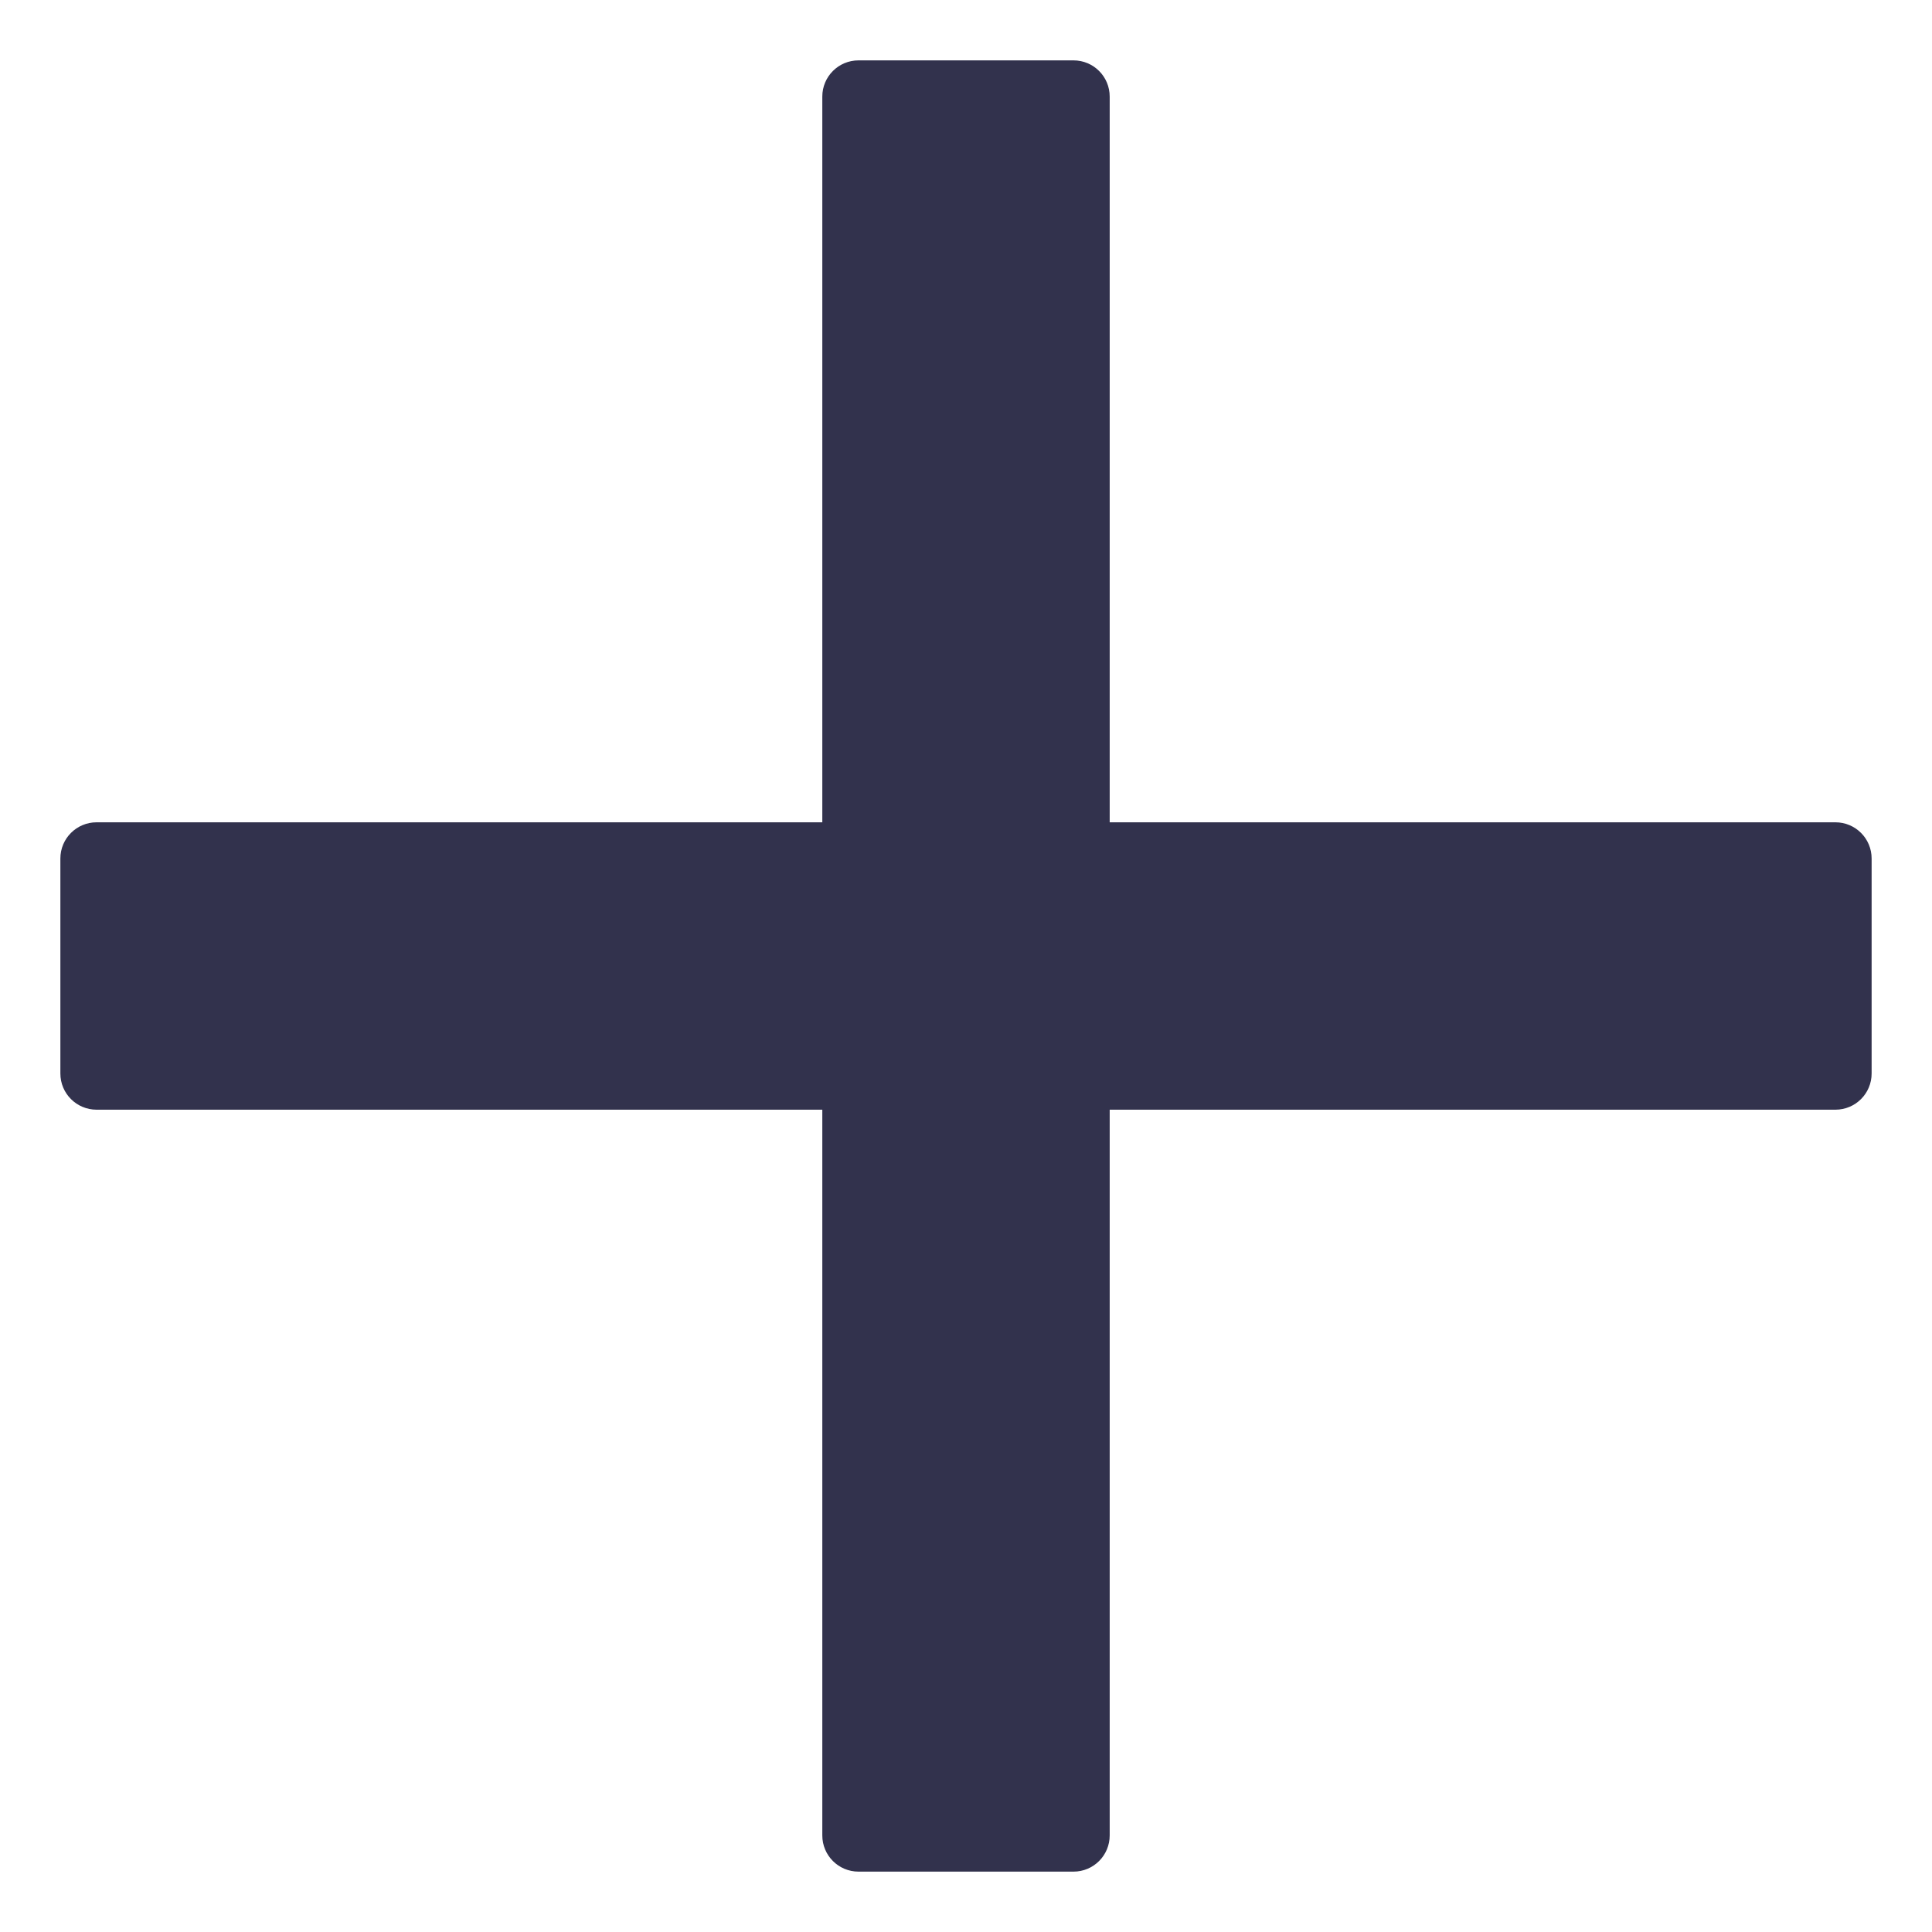
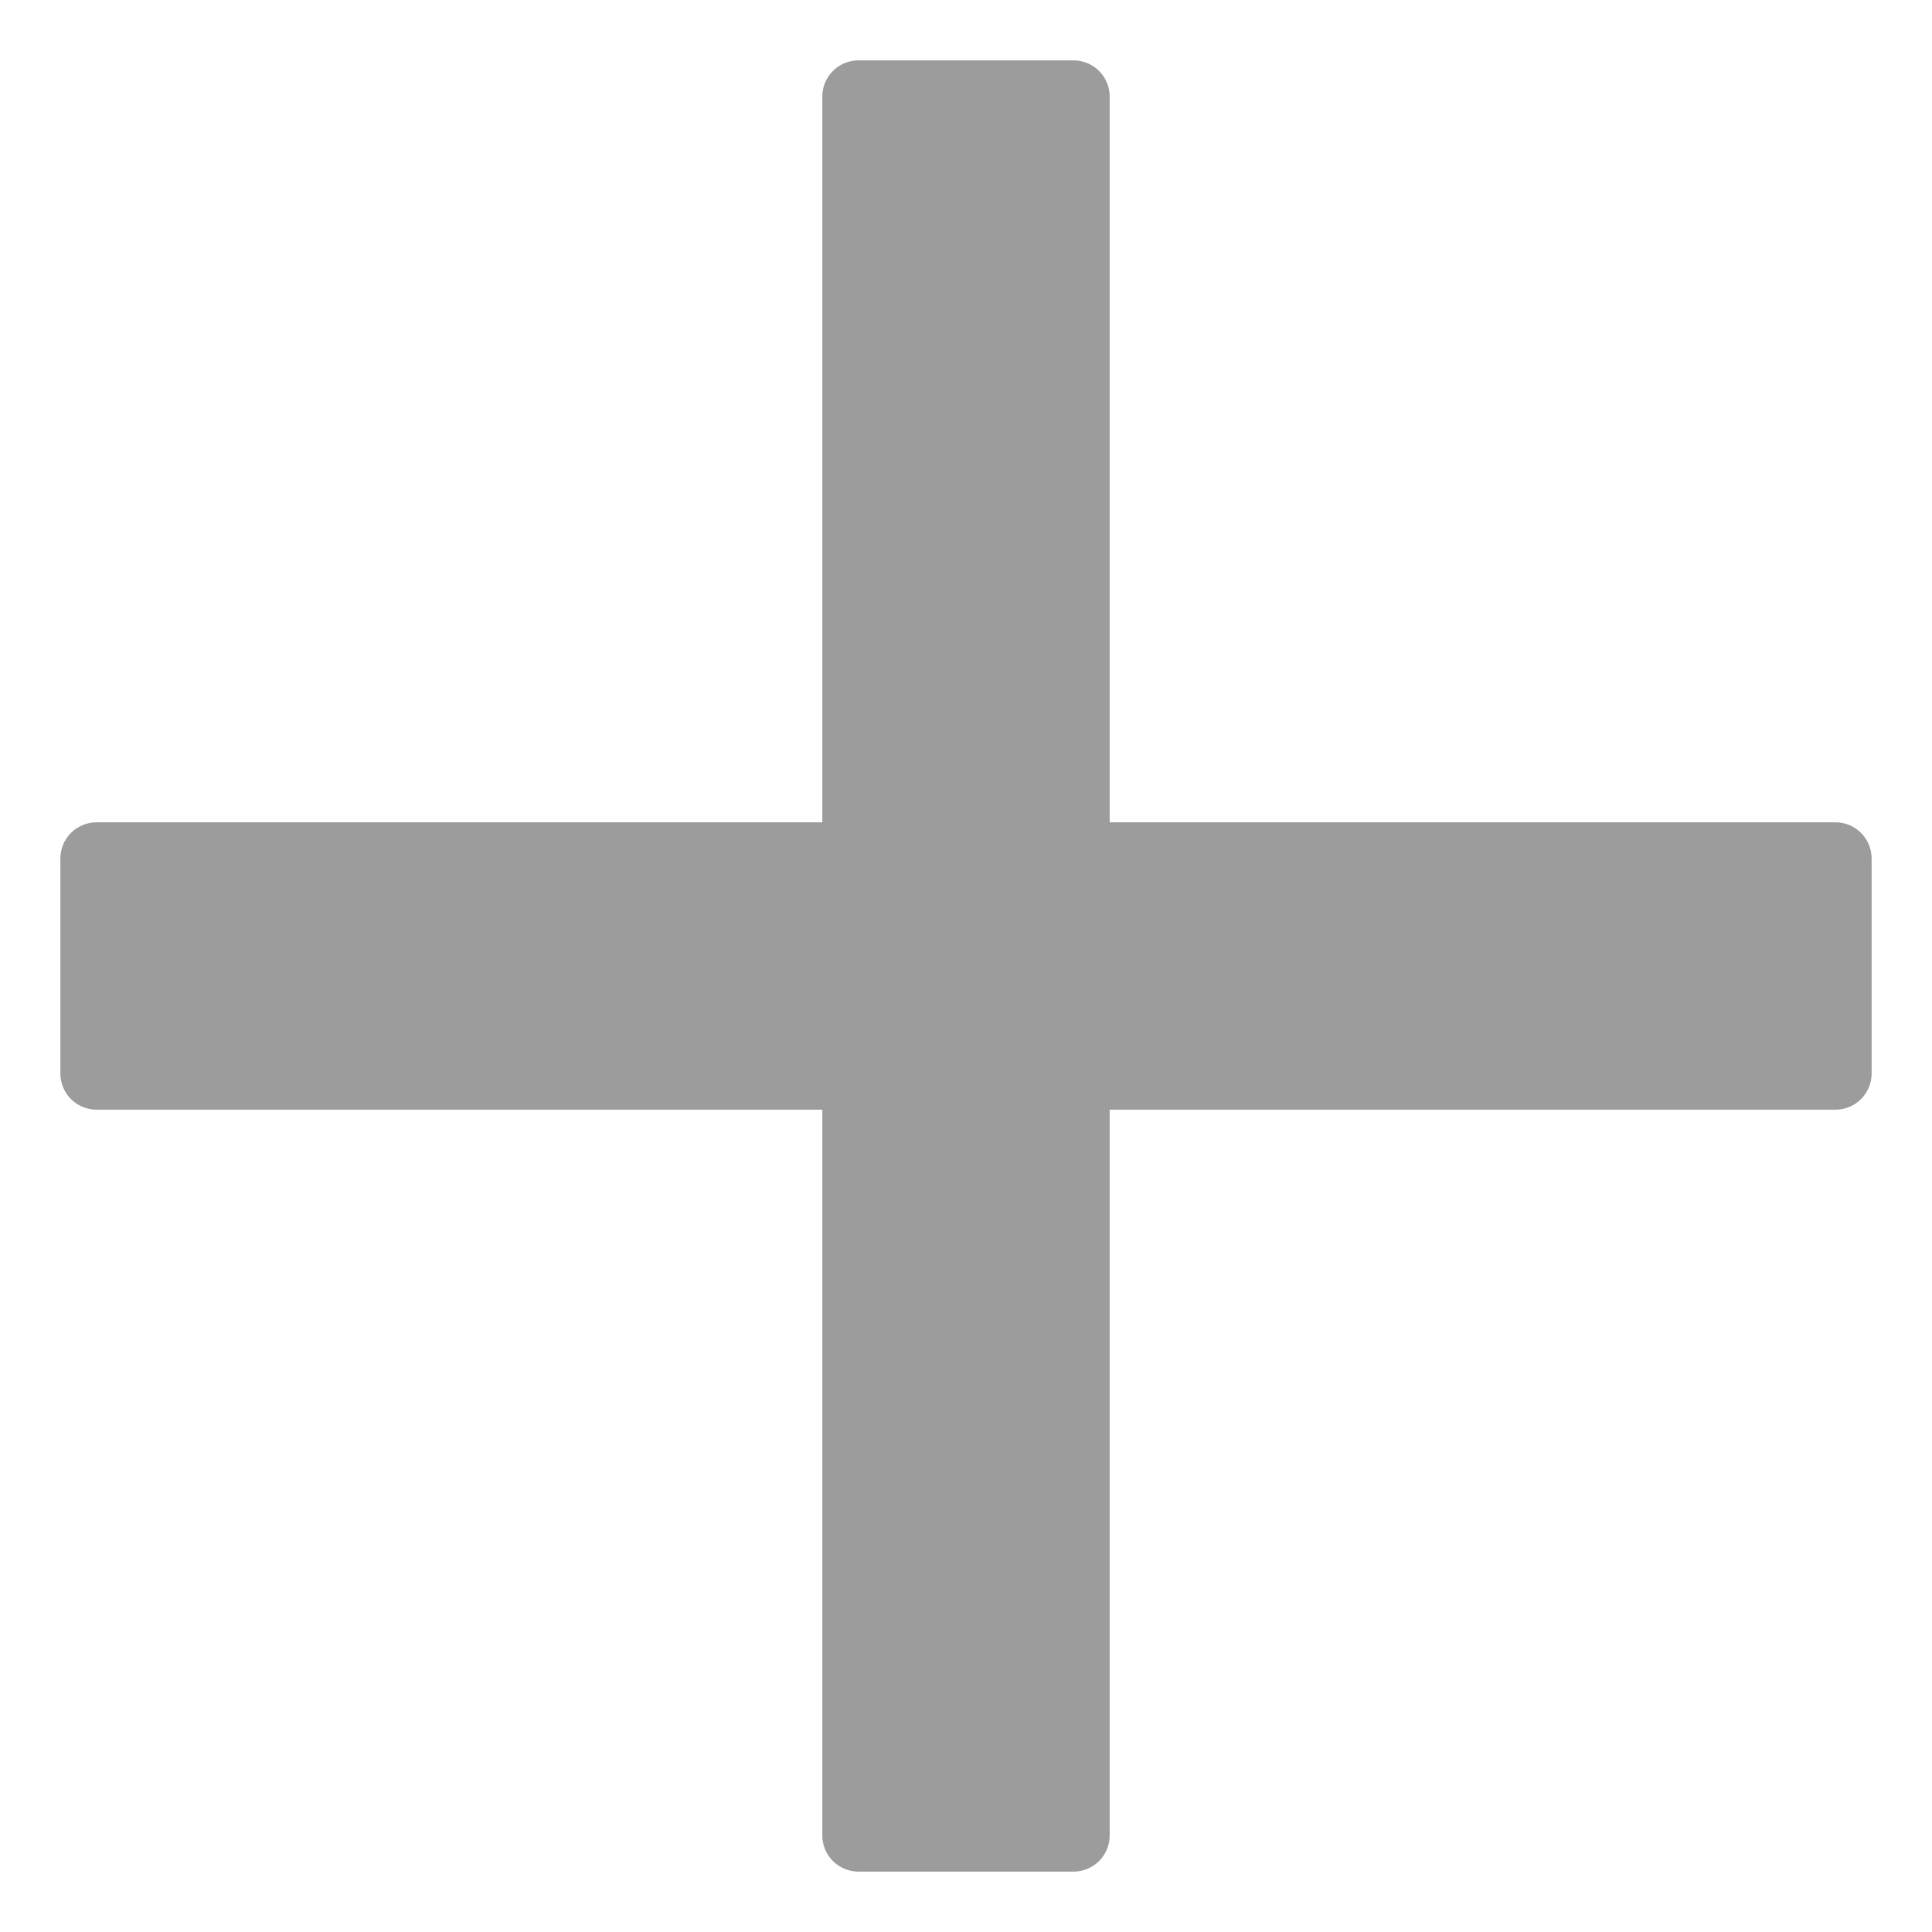
<svg xmlns="http://www.w3.org/2000/svg" width="16" height="16" viewBox="0 0 16 16" fill="none">
-   <path d="M15.5 8.89C15.5 9.056 15.366 9.19 15.2 9.19H9.19V15.2C9.19 15.366 9.056 15.5 8.89 15.5H7.11C6.944 15.5 6.81 15.366 6.81 15.2V9.19H0.8C0.634 9.19 0.5 9.056 0.5 8.89V7.11C0.5 6.944 0.634 6.81 0.8 6.81H6.81V0.8C6.81 0.634 6.944 0.5 7.11 0.5H8.89C9.056 0.5 9.19 0.634 9.19 0.8V6.81H15.2C15.366 6.81 15.5 6.944 15.5 7.11V8.89Z" fill="#32324D" />
+   <path d="M15.5 8.89C15.5 9.056 15.366 9.19 15.2 9.19H9.19V15.2C9.19 15.366 9.056 15.5 8.89 15.5H7.11C6.944 15.5 6.81 15.366 6.81 15.2V9.19H0.8C0.634 9.19 0.5 9.056 0.5 8.89V7.11C0.5 6.944 0.634 6.81 0.8 6.81H6.81V0.8C6.81 0.634 6.944 0.5 7.11 0.5H8.89C9.056 0.5 9.19 0.634 9.19 0.8V6.81H15.2C15.366 6.81 15.5 6.944 15.5 7.11V8.89Z" fill="#9C9C9C" />
</svg>
